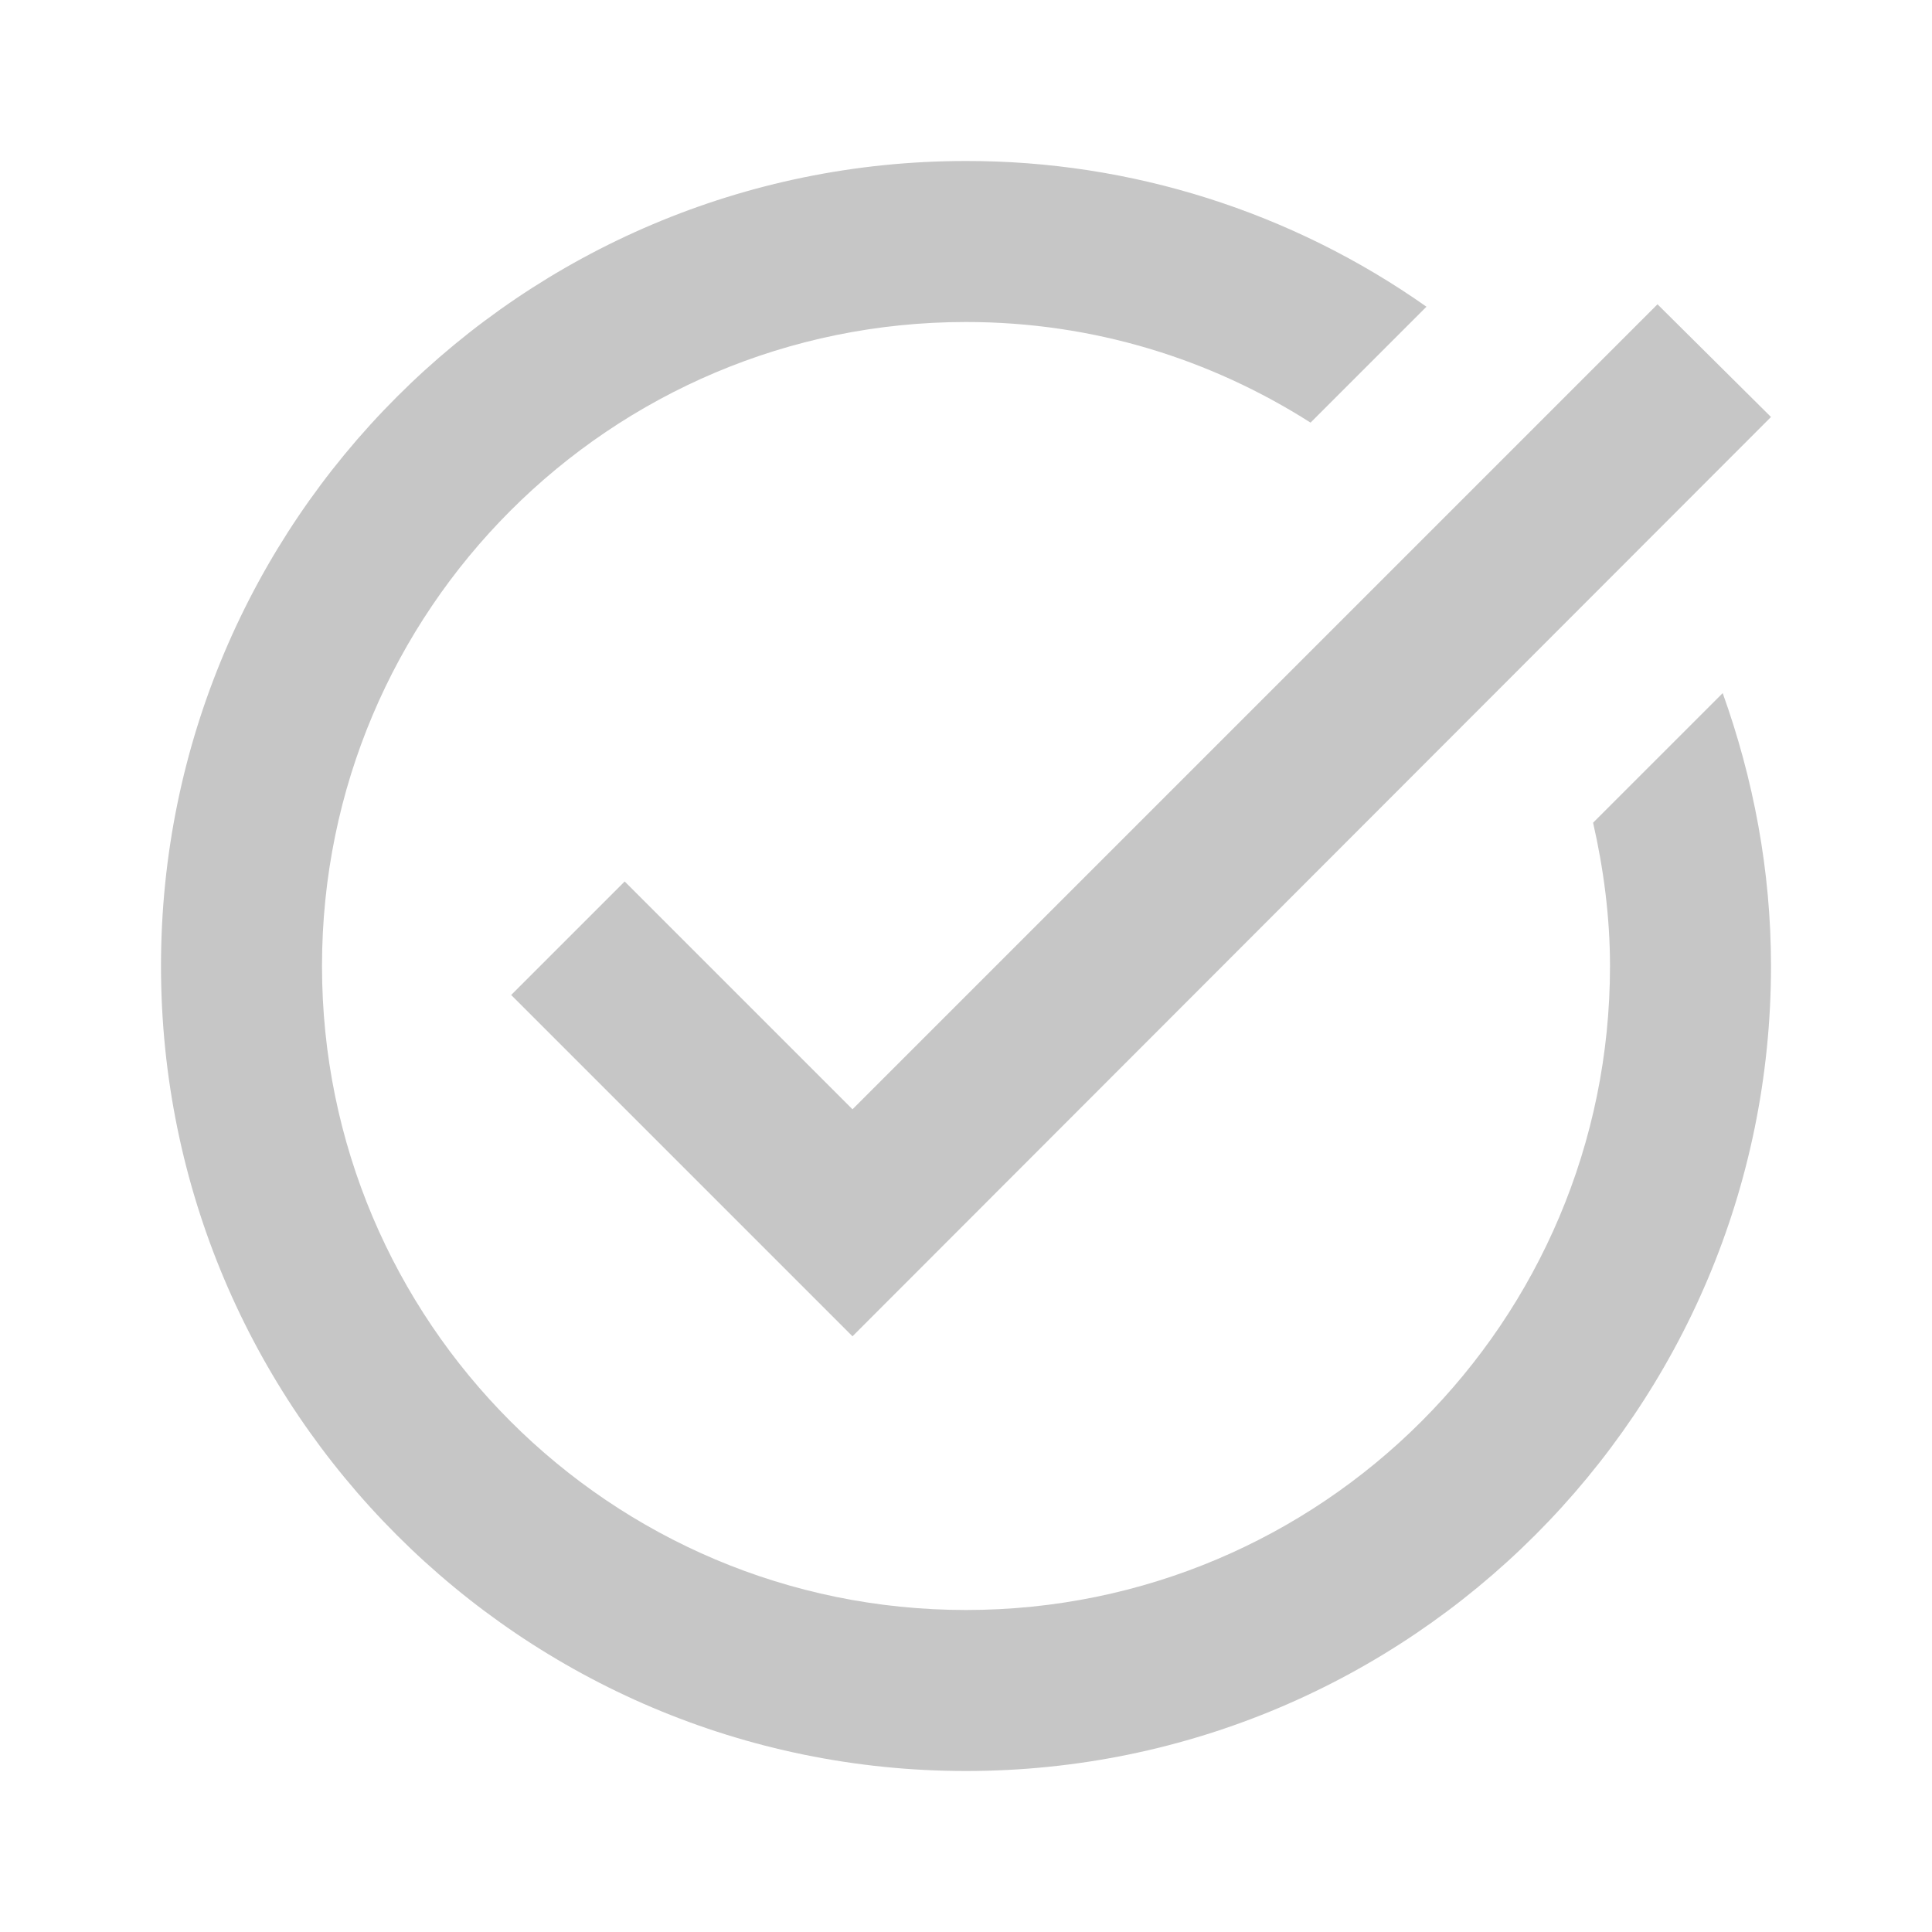
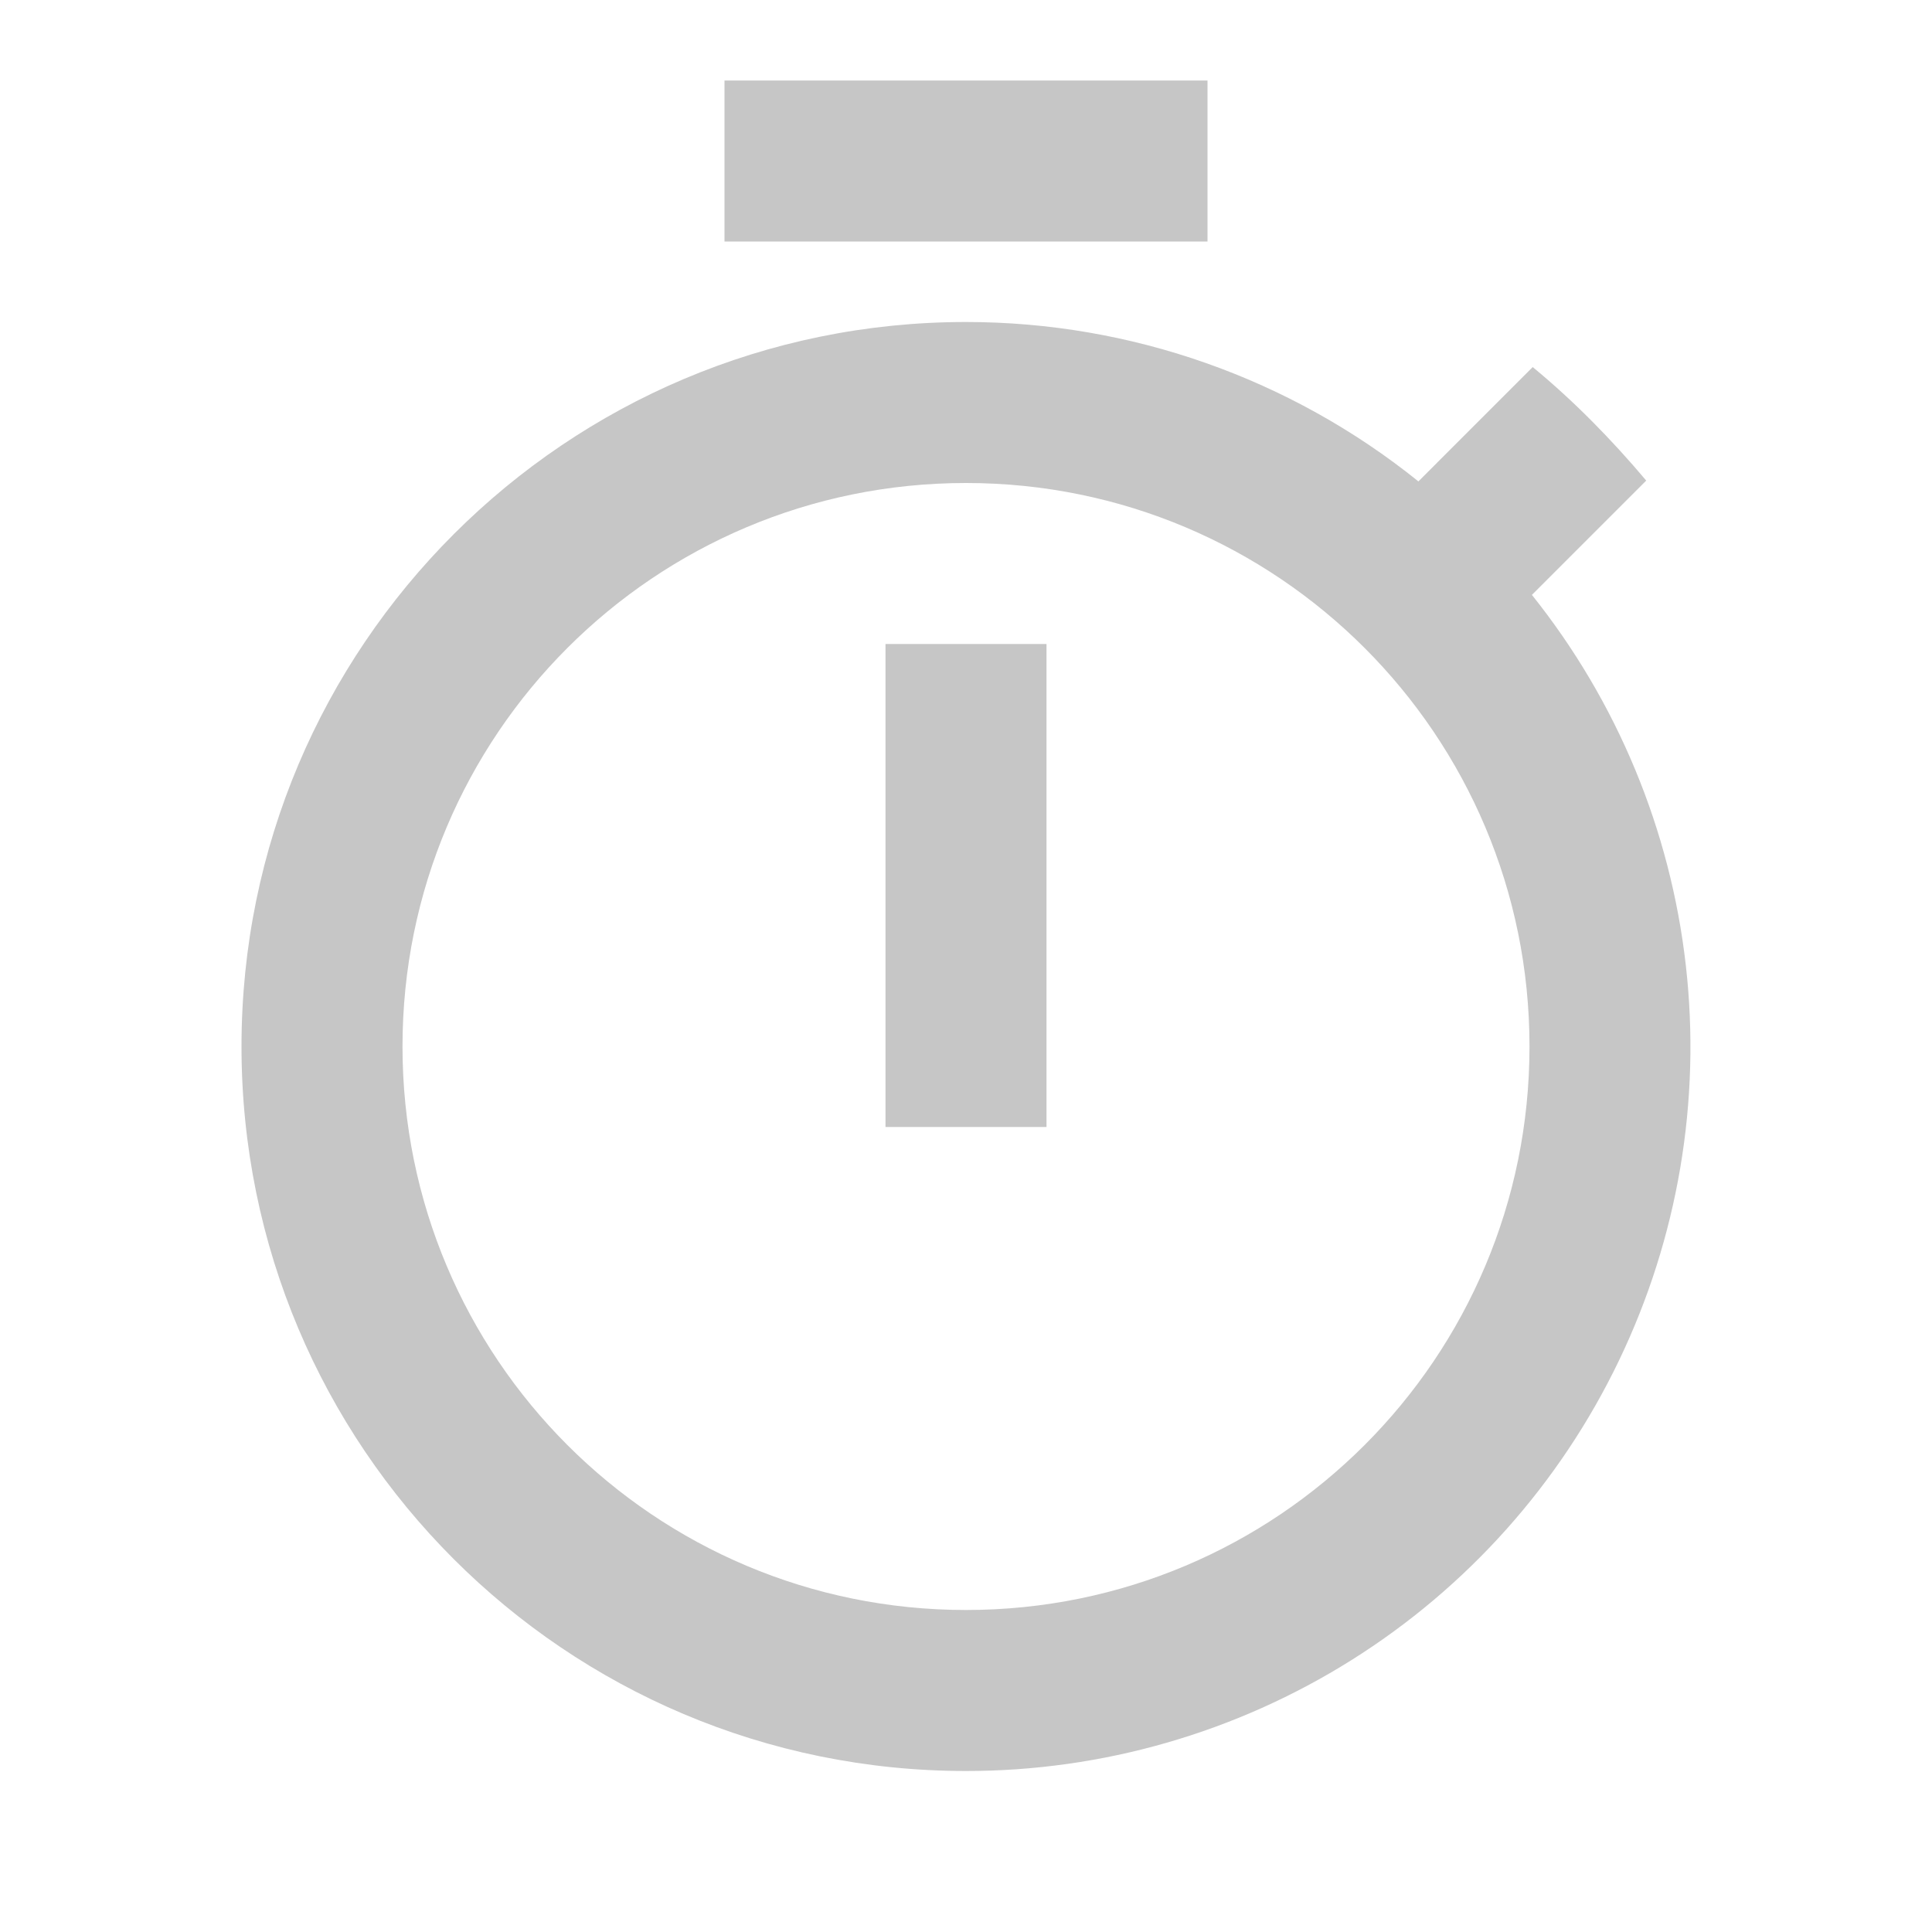
<svg xmlns="http://www.w3.org/2000/svg" width="24" height="24" viewBox="0 0 24 24" fill="none">
-   <path d="M22 5.18L10.59 16.6L6.35 12.36L7.76 10.95L10.59 13.78L20.59 3.78L22 5.18ZM19.79 10.22C19.92 10.79 20 11.39 20 12C20 16.42 16.42 20 12 20C7.58 20 4 16.42 4 12C4 7.58 7.58 4 12 4C13.58 4 15.04 4.46 16.28 5.25L17.72 3.81C16.046 2.63 14.048 1.997 12 2C6.48 2 2 6.48 2 12C2 17.52 6.48 22 12 22C17.52 22 22 17.52 22 12C22 10.81 21.78 9.67 21.4 8.61L19.79 10.22Z" fill="#C6C6C6" />
+   <path d="M15 1H9V3H15V1ZM11 14H13V8H11V14ZM19.03 7.39L20.45 5.97C20.02 5.46 19.55 4.98 19.04 4.56L17.62 5.98C16.027 4.698 14.044 4 12 4C7.03 4 3 8.03 3 13C3 17.97 7.02 22 12 22C13.694 22.001 15.354 21.523 16.789 20.622C18.224 19.721 19.375 18.433 20.109 16.906C20.844 15.379 21.133 13.676 20.942 11.992C20.751 10.309 20.088 8.713 19.03 7.39ZM12 20C8.13 20 5 16.87 5 13C5 9.13 8.13 6 12 6C15.87 6 19 9.13 19 13C19 16.87 15.87 20 12 20Z" fill="#C6C6C6" />
</svg>
